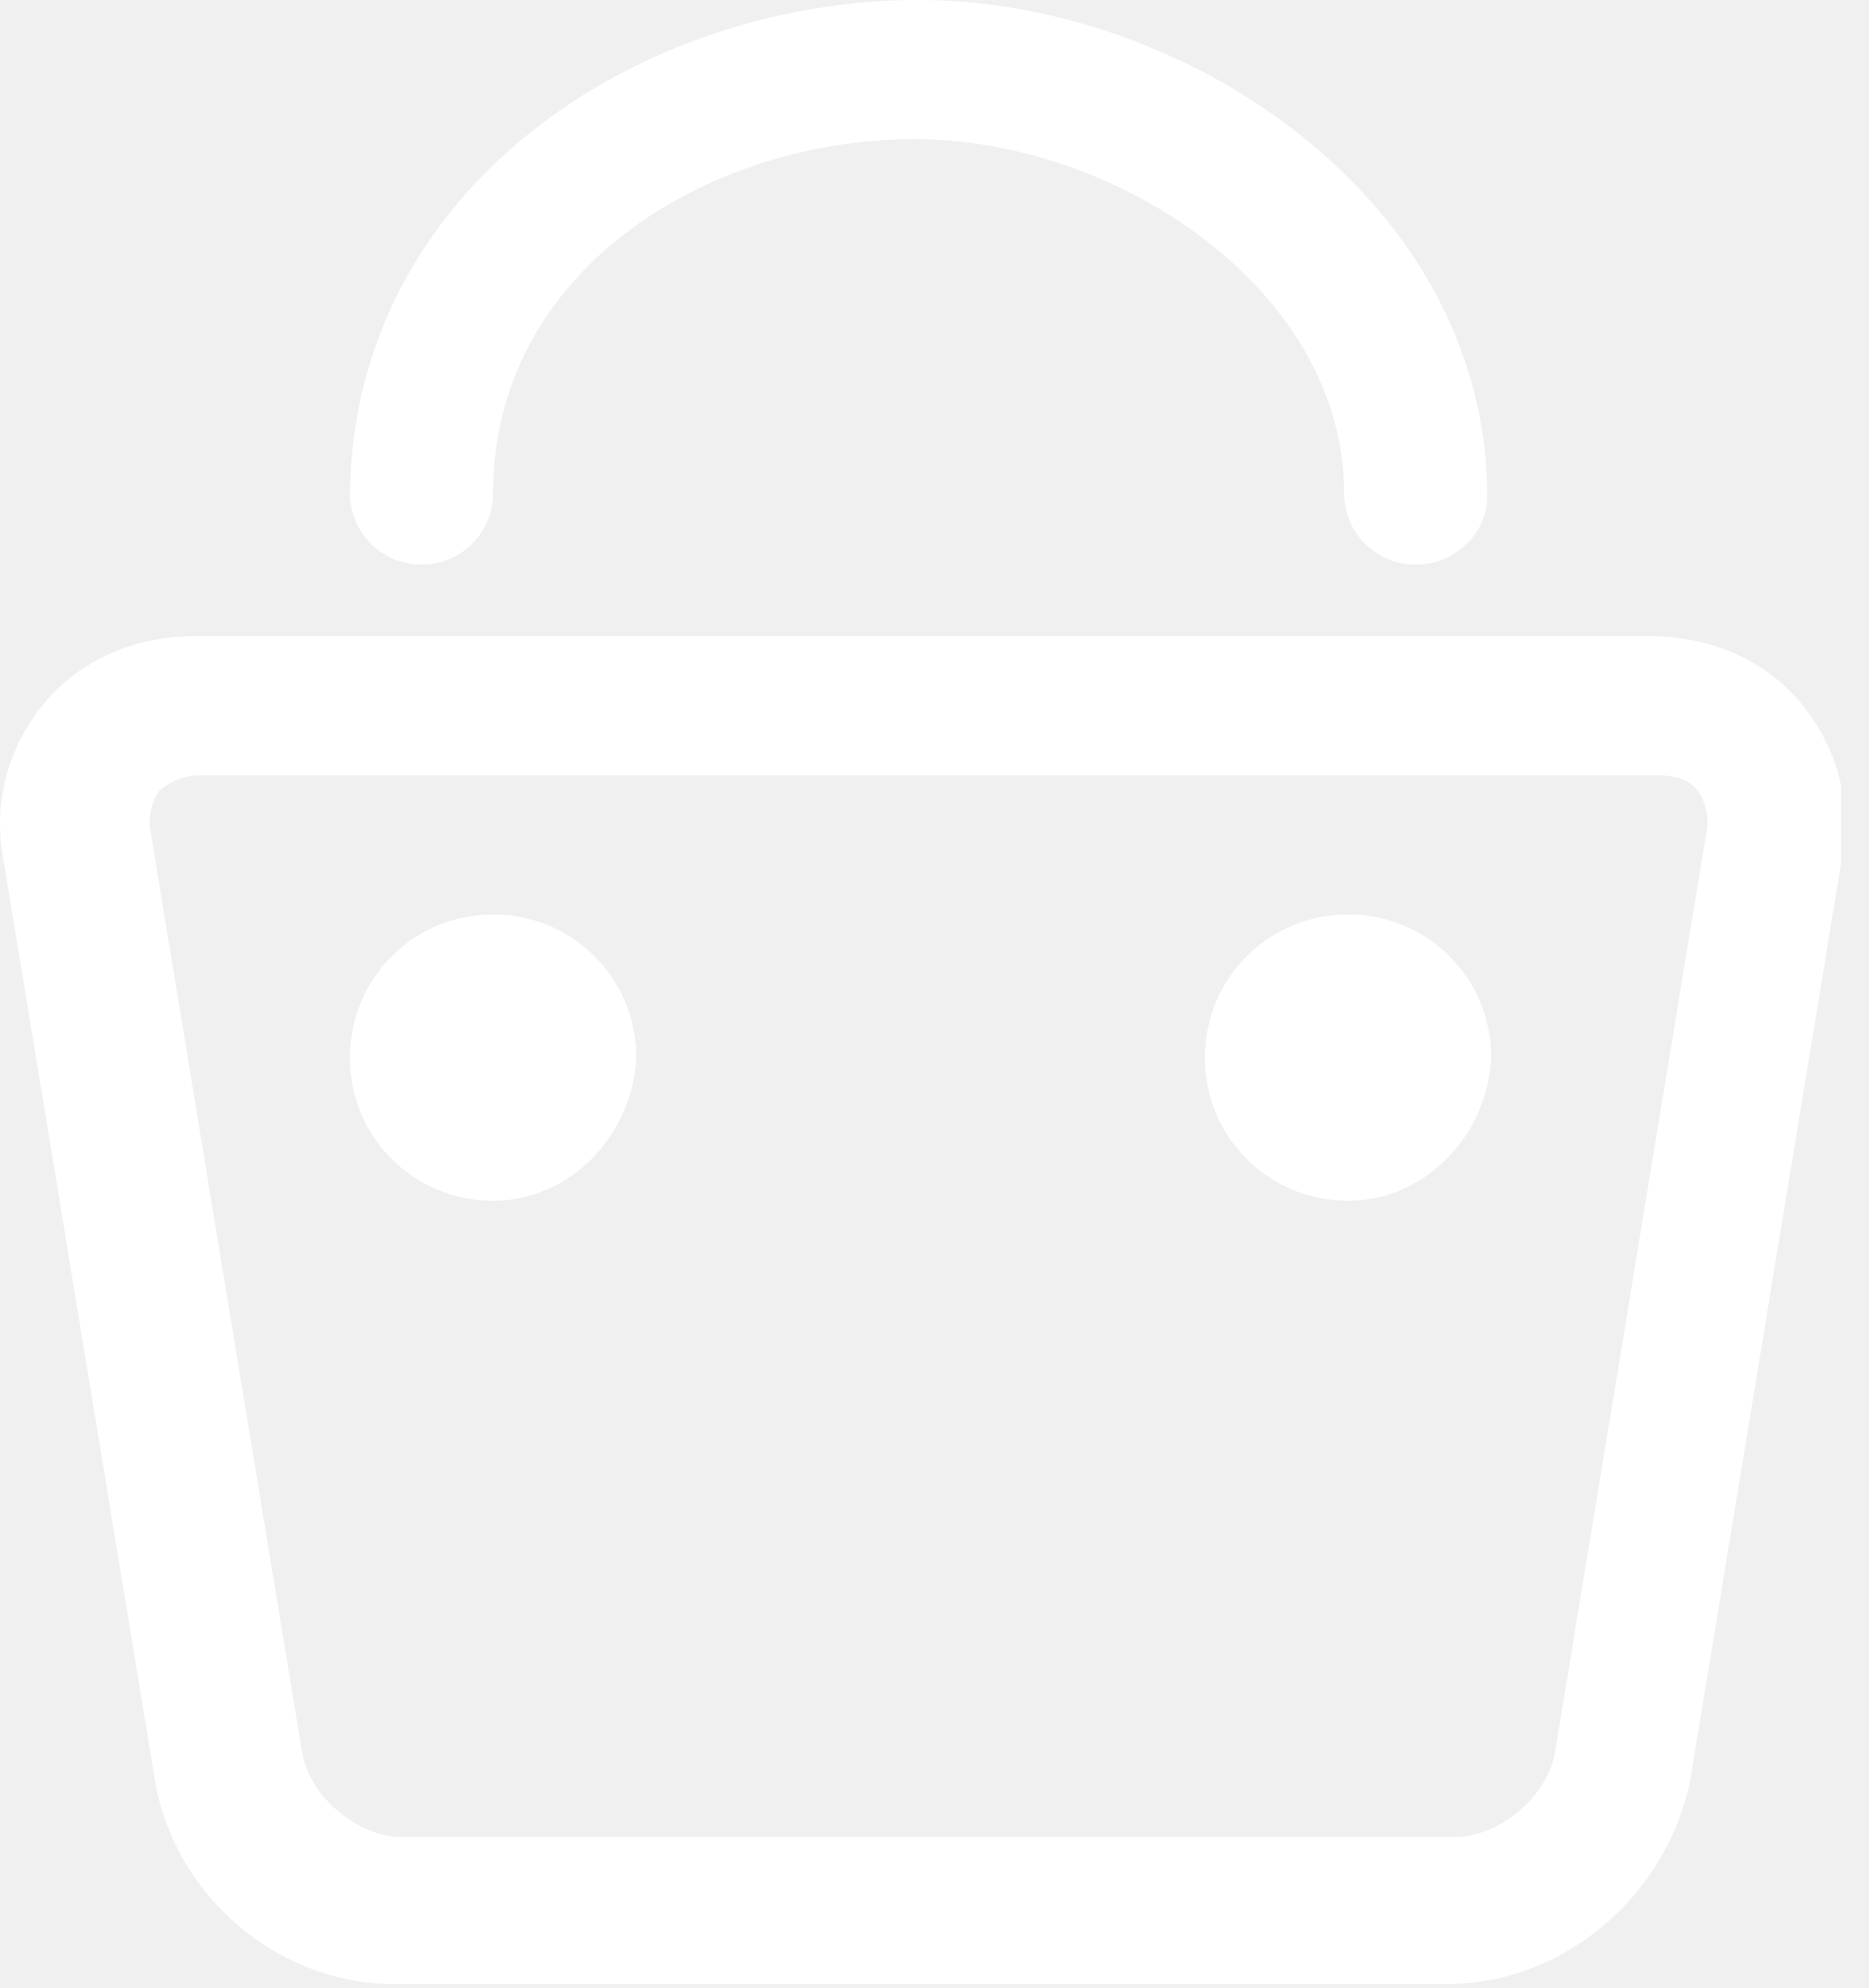
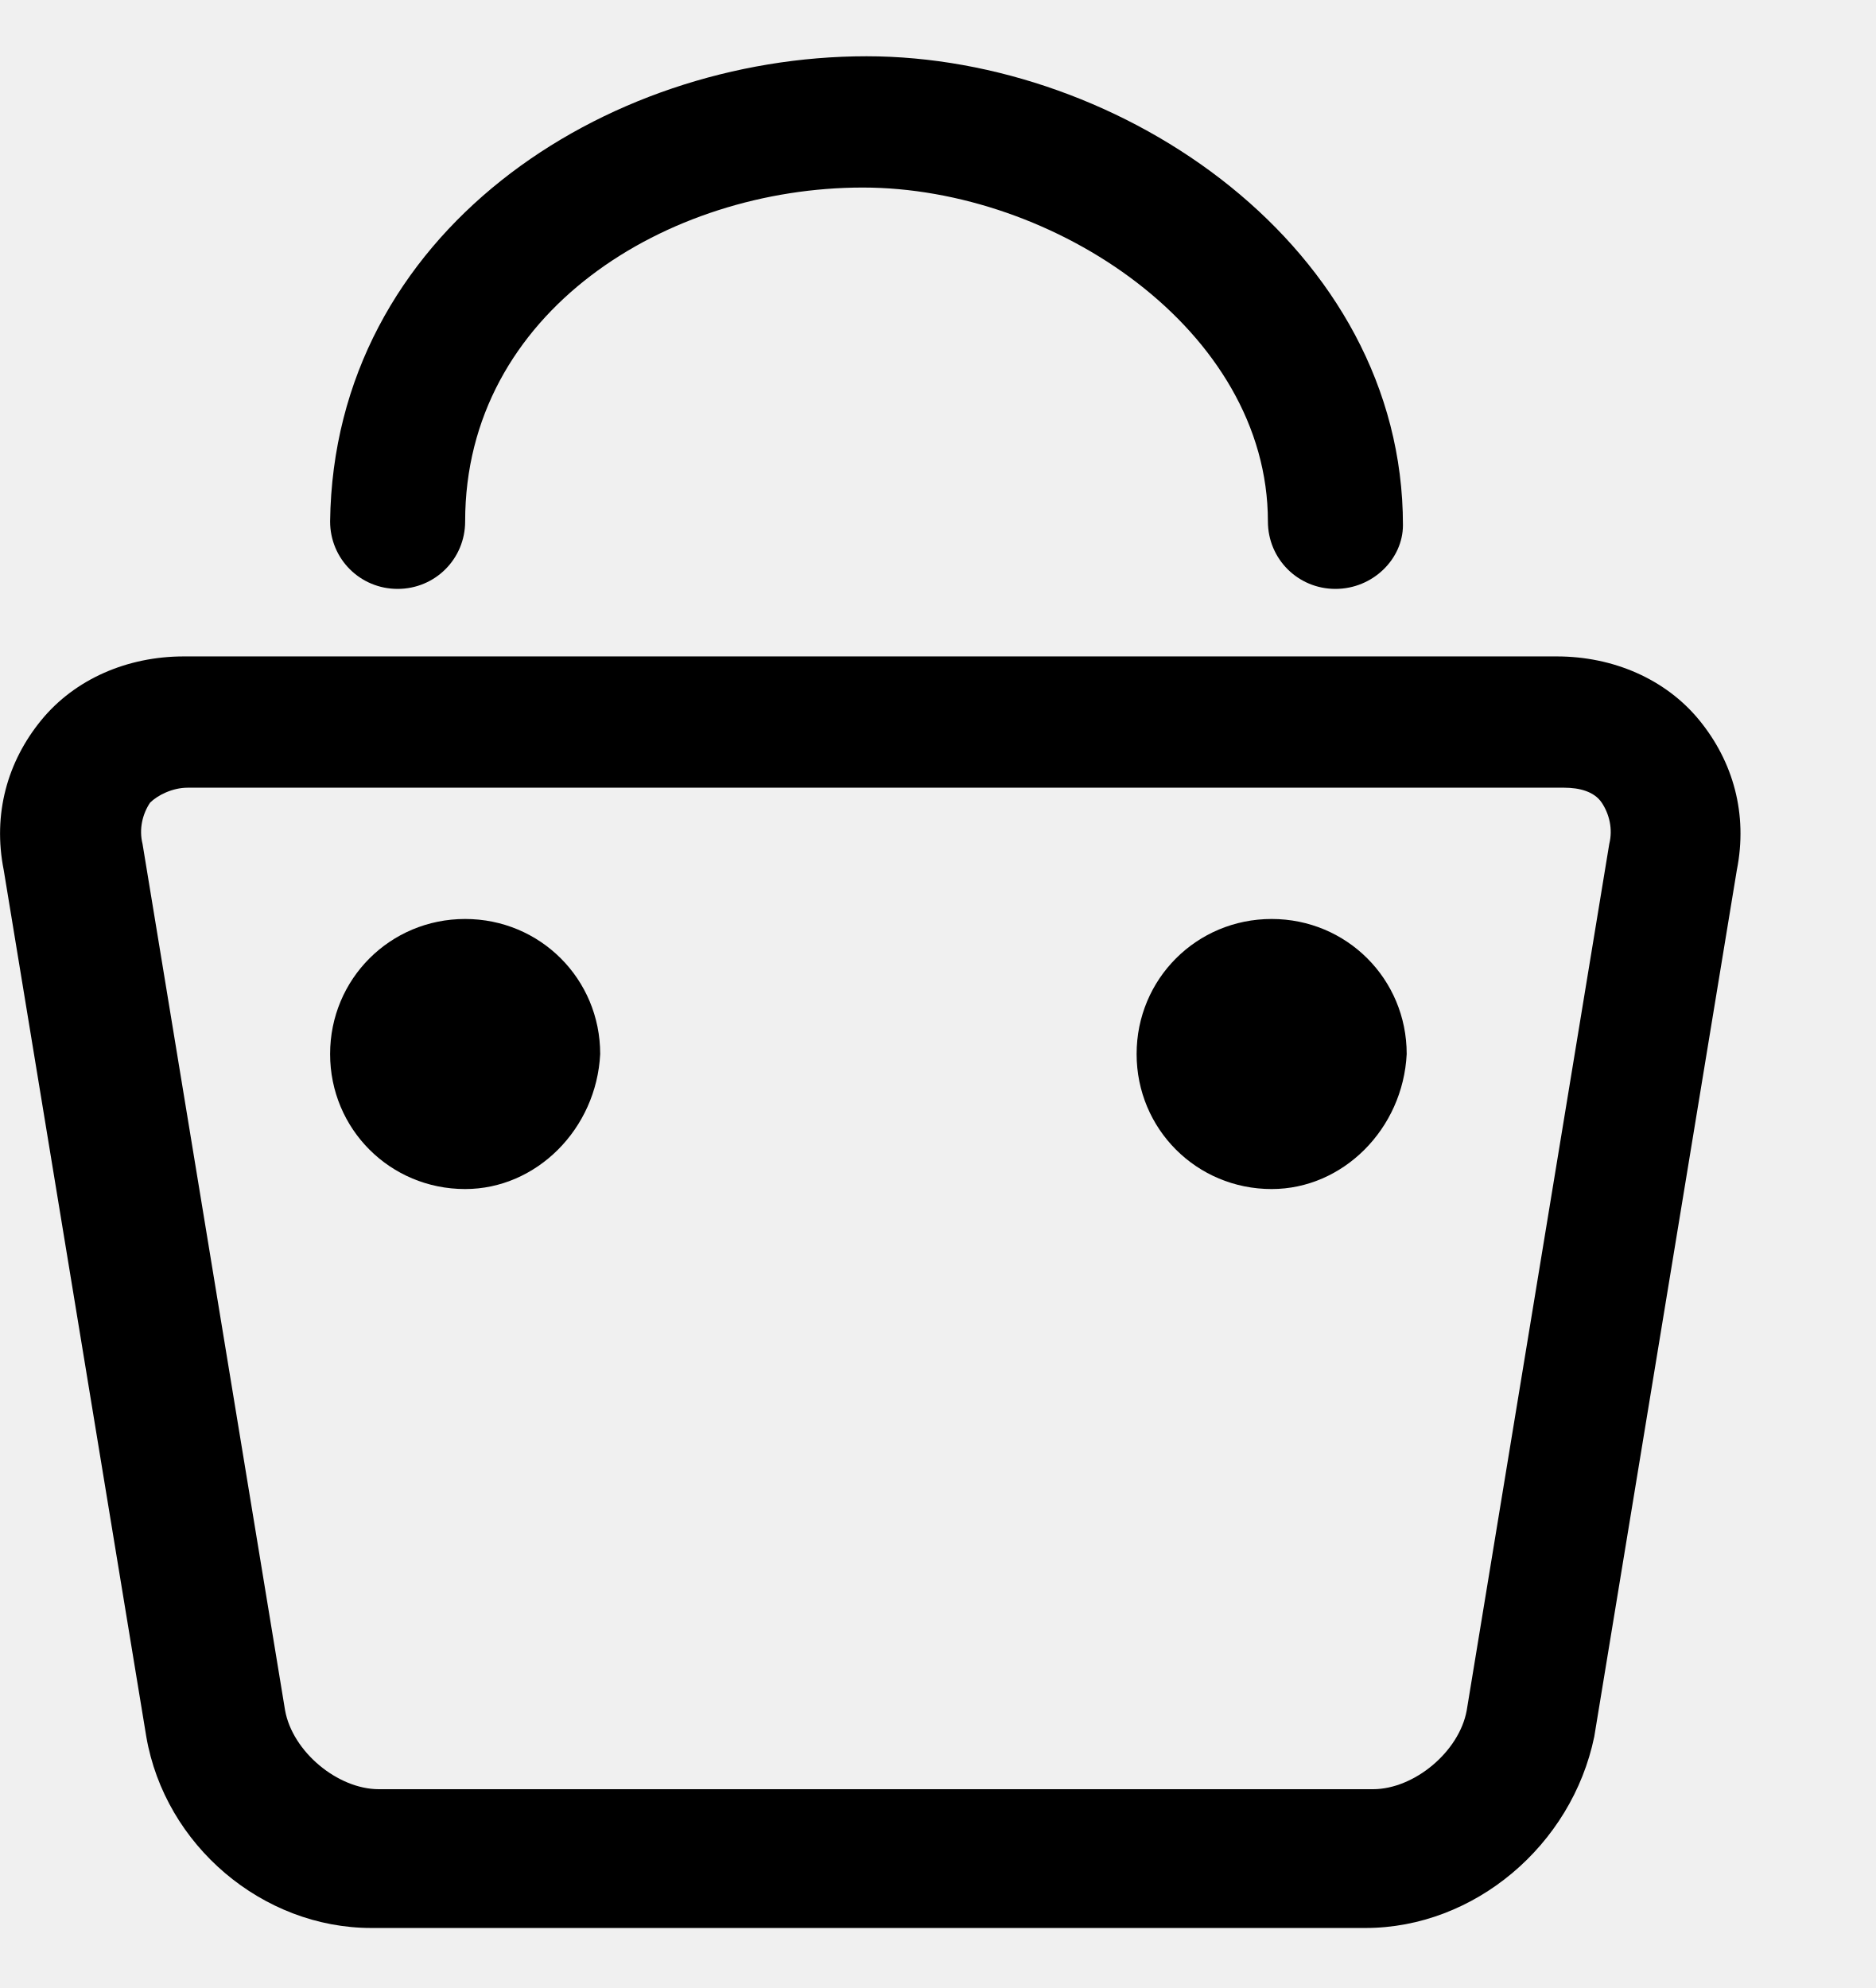
- <svg xmlns="http://www.w3.org/2000/svg" version="1.1" id="图层_1" x="0px" y="0px" viewBox="0 0 47 50" style="enable-background:new 0 0 47 50;" xml:space="preserve">
-   <style type="text/css">
- 	.st0{filter:url(#Adobe_OpacityMaskFilter);}
- 	.st1{fill-rule:evenodd;clip-rule:evenodd;fill:#FFFFFF;}
- 	.st2{mask:url(#mask-2_1_);fill-rule:evenodd;clip-rule:evenodd;fill:#FFFFFF;}
- </style>
-   <g id="页面-1">
-     <g id="内页7-copy-6" transform="translate(-59, -1245)">
-       <g id="分组" transform="translate(59, 1245)">
-         <defs>
-           <filter id="Adobe_OpacityMaskFilter" filterUnits="userSpaceOnUse" x="0" y="0" width="46.3" height="49.9">
-             <feColorMatrix type="matrix" values="1 0 0 0 0  0 1 0 0 0  0 0 1 0 0  0 0 0 1 0" />
-           </filter>
-         </defs>
-         <mask maskUnits="userSpaceOnUse" x="0" y="0" width="46.3" height="49.9" id="mask-2_1_">
-           <g class="st0">
-             <polygon id="path-1_1_" class="st1" points="0,0 46.3,0 46.3,49.9 0,49.9      " />
-           </g>
-         </mask>
-         <path id="Fill-1" class="st2" d="M35.6,14.2c-1,0-1.8-0.8-1.8-1.8c0-5.1-5.7-8.9-10.8-8.9c-5.2,0-10.6,3.3-10.6,8.9     c0,1-0.8,1.8-1.8,1.8s-1.8-0.8-1.8-1.8C8.9,4.7,16.1,0,23.1,0c6.8,0,14.3,5.1,14.3,12.5C37.4,13.4,36.6,14.2,35.6,14.2L35.6,14.2     z M33.9,30.2c-2,0-3.6-1.6-3.6-3.6s1.6-3.6,3.6-3.6c2,0,3.6,1.6,3.6,3.6C37.4,28.6,35.8,30.2,33.9,30.2L33.9,30.2z M12.4,30.2     c-2,0-3.6-1.6-3.6-3.6s1.6-3.6,3.6-3.6c2,0,3.6,1.6,3.6,3.6C15.9,28.6,14.3,30.2,12.4,30.2L12.4,30.2z M5,19.5     c-0.4,0-0.8,0.2-1,0.4c-0.2,0.3-0.3,0.7-0.2,1.1l3.8,23.1c0.2,1.1,1.4,2.1,2.5,2.1h26.5c1.1,0,2.3-1,2.5-2.1l3.8-23.1     c0.1-0.4,0-0.8-0.2-1.1c-0.2-0.3-0.6-0.4-1-0.4H5z M36.4,49.9H9.9c-2.9,0-5.5-2.2-6-5.1L0.1,21.7c-0.3-1.5,0.1-2.9,1-4     S3.4,16,4.9,16h36.6c1.5,0,2.9,0.6,3.8,1.7c0.9,1.1,1.3,2.5,1,4l-3.8,23.1C41.9,47.7,39.3,49.9,36.4,49.9L36.4,49.9z" />
-       </g>
-     </g>
-   </g>
+ <svg xmlns="http://www.w3.org/2000/svg" version="1.1" id="图层_1" x="0px" y="0px" viewBox="0 -1.5 50 53" xml:space="preserve">
+   <path id="Fill-1" d="M35.6,14.2c-1,0-1.8-0.8-1.8-1.8c0-5.1-5.7-8.9-10.8-8.9c-5.2,0-10.6,3.3-10.6,8.9     c0,1-0.8,1.8-1.8,1.8s-1.8-0.8-1.8-1.8C8.9,4.7,16.1,0,23.1,0c6.8,0,14.3,5.1,14.3,12.5C37.4,13.4,36.6,14.2,35.6,14.2L35.6,14.2     z M33.9,30.2c-2,0-3.6-1.6-3.6-3.6s1.6-3.6,3.6-3.6c2,0,3.6,1.6,3.6,3.6C37.4,28.6,35.8,30.2,33.9,30.2L33.9,30.2z M12.4,30.2     c-2,0-3.6-1.6-3.6-3.6s1.6-3.6,3.6-3.6c2,0,3.6,1.6,3.6,3.6C15.9,28.6,14.3,30.2,12.4,30.2L12.4,30.2z M5,19.5     c-0.4,0-0.8,0.2-1,0.4c-0.2,0.3-0.3,0.7-0.2,1.1l3.8,23.1c0.2,1.1,1.4,2.1,2.5,2.1h26.5c1.1,0,2.3-1,2.5-2.1l3.8-23.1     c0.1-0.4,0-0.8-0.2-1.1c-0.2-0.3-0.6-0.4-1-0.4H5z M36.4,49.9H9.9c-2.9,0-5.5-2.2-6-5.1L0.1,21.7c-0.3-1.5,0.1-2.9,1-4     S3.4,16,4.9,16h36.6c1.5,0,2.9,0.6,3.8,1.7c0.9,1.1,1.3,2.5,1,4l-3.8,23.1C41.9,47.7,39.3,49.9,36.4,49.9L36.4,49.9z" style="fill-rule:evenodd;clip-rule:evenodd" />
</svg>
